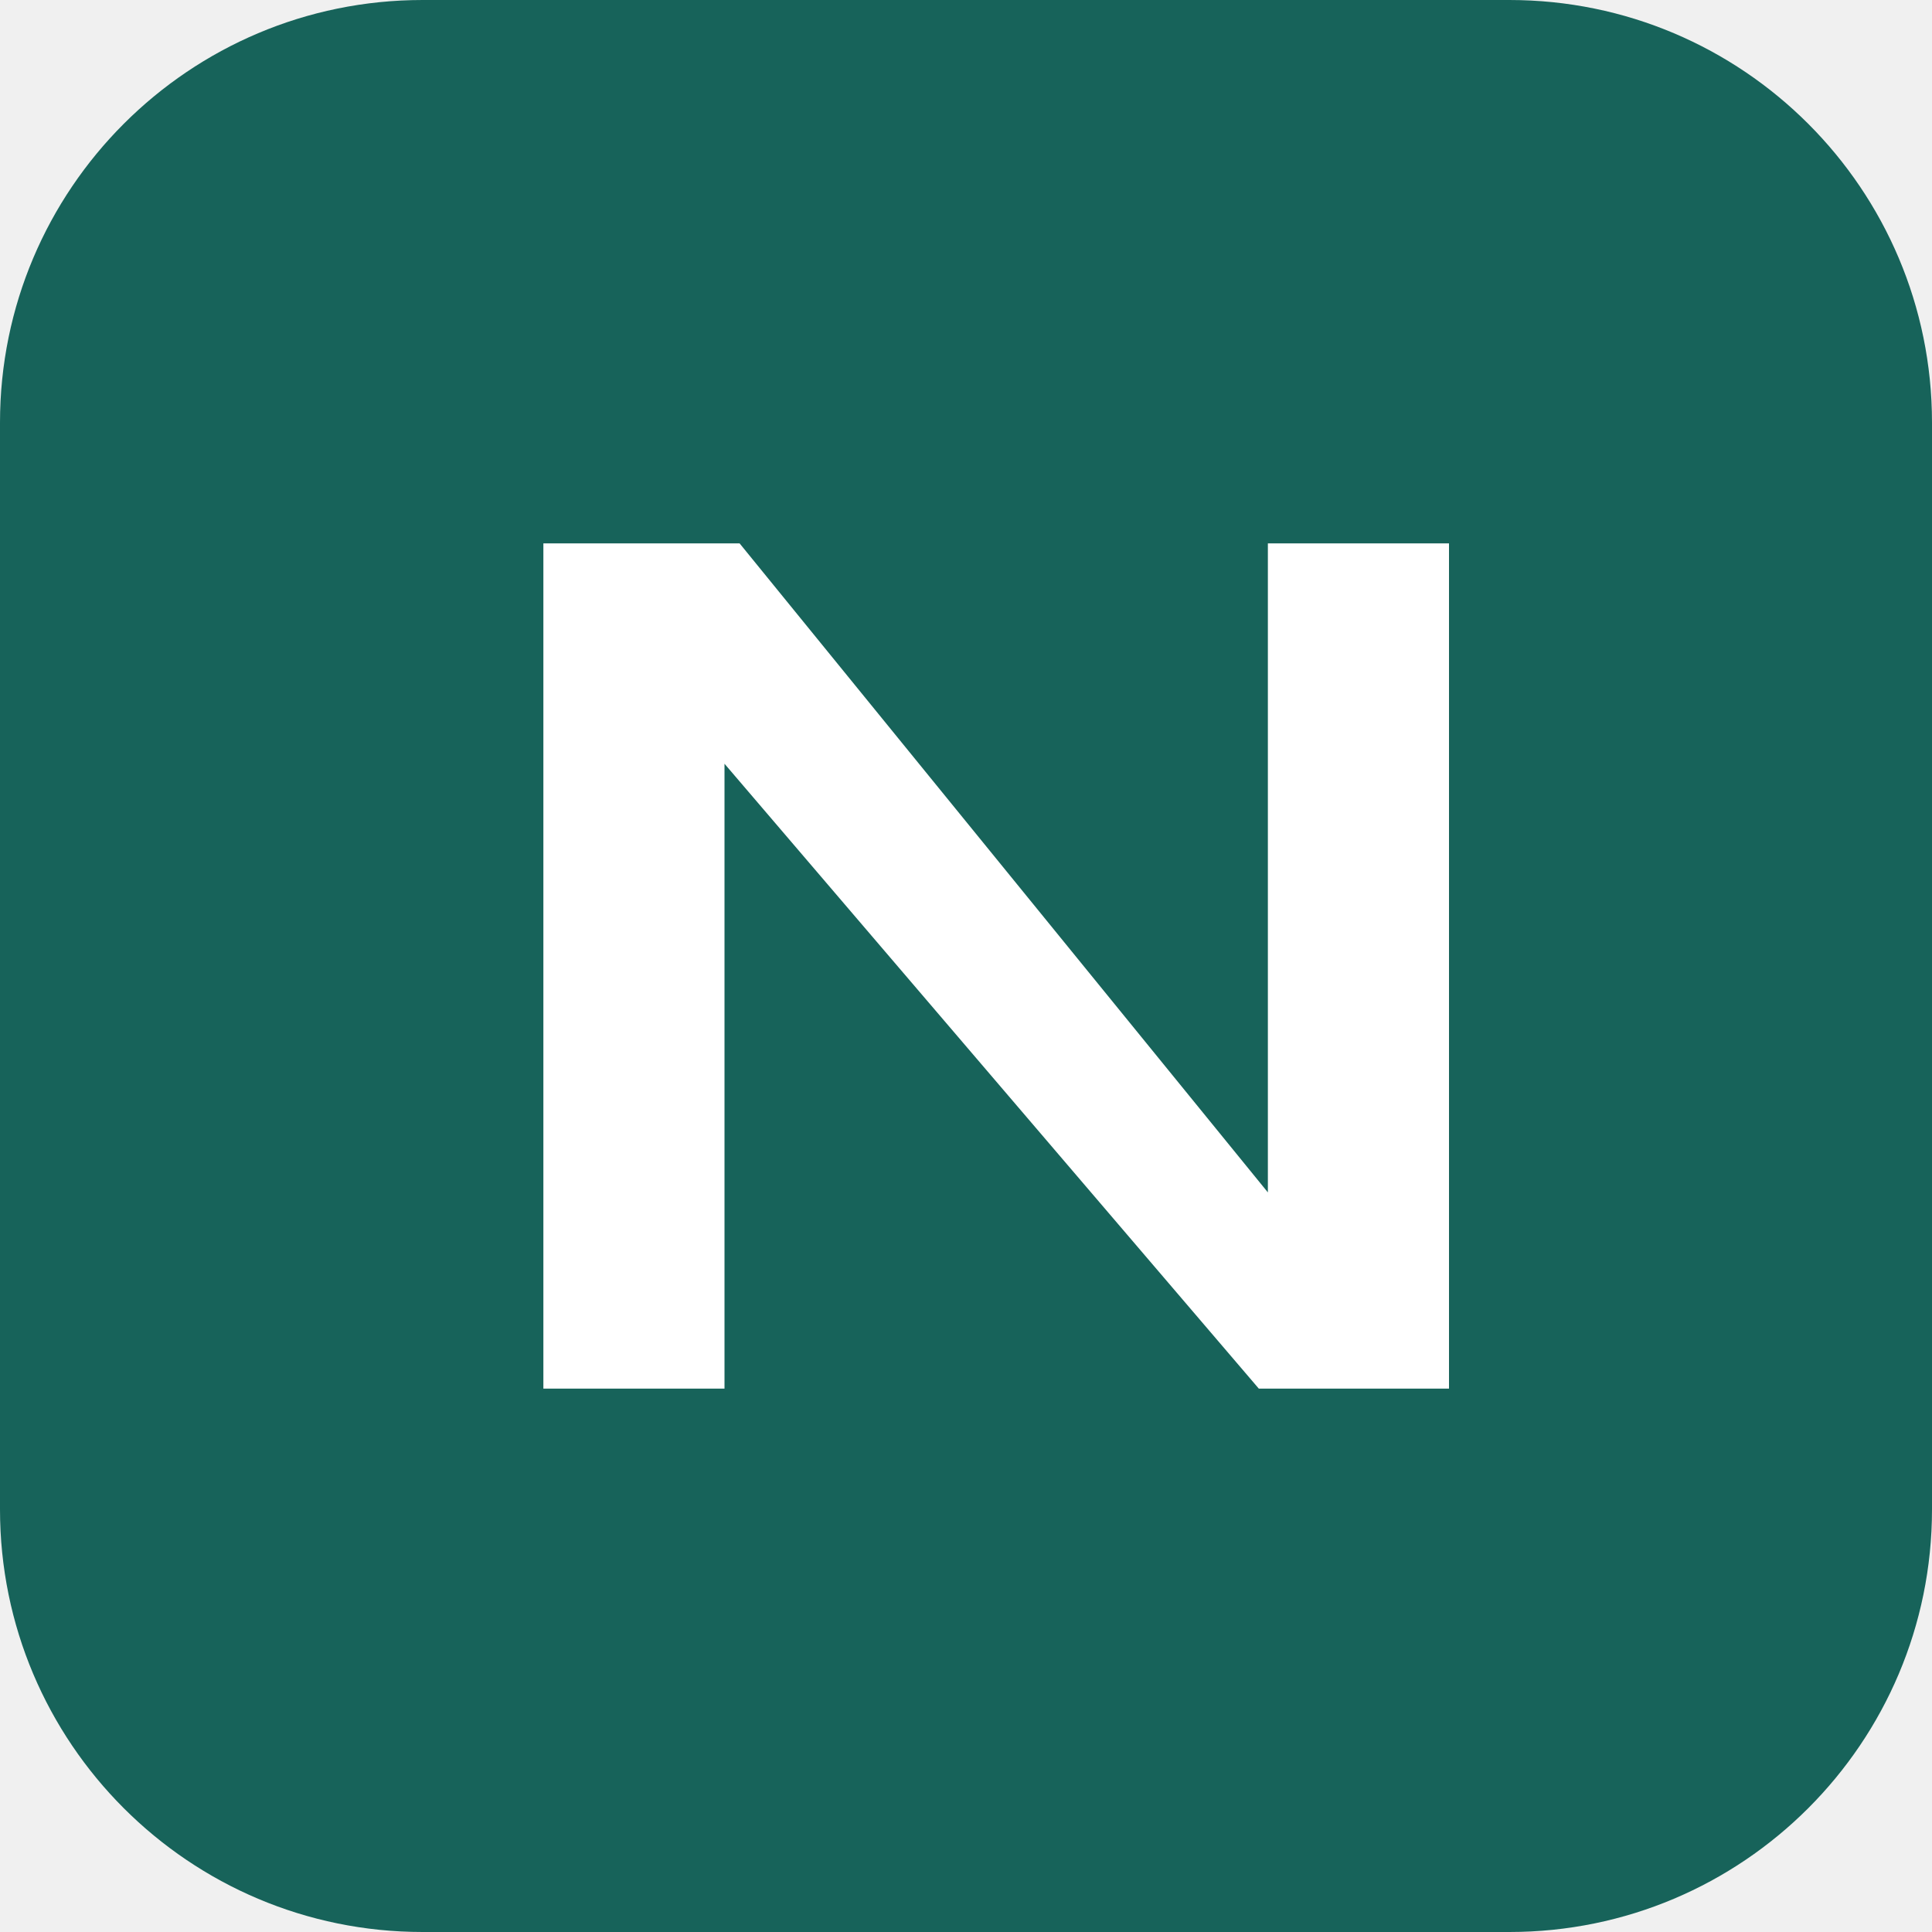
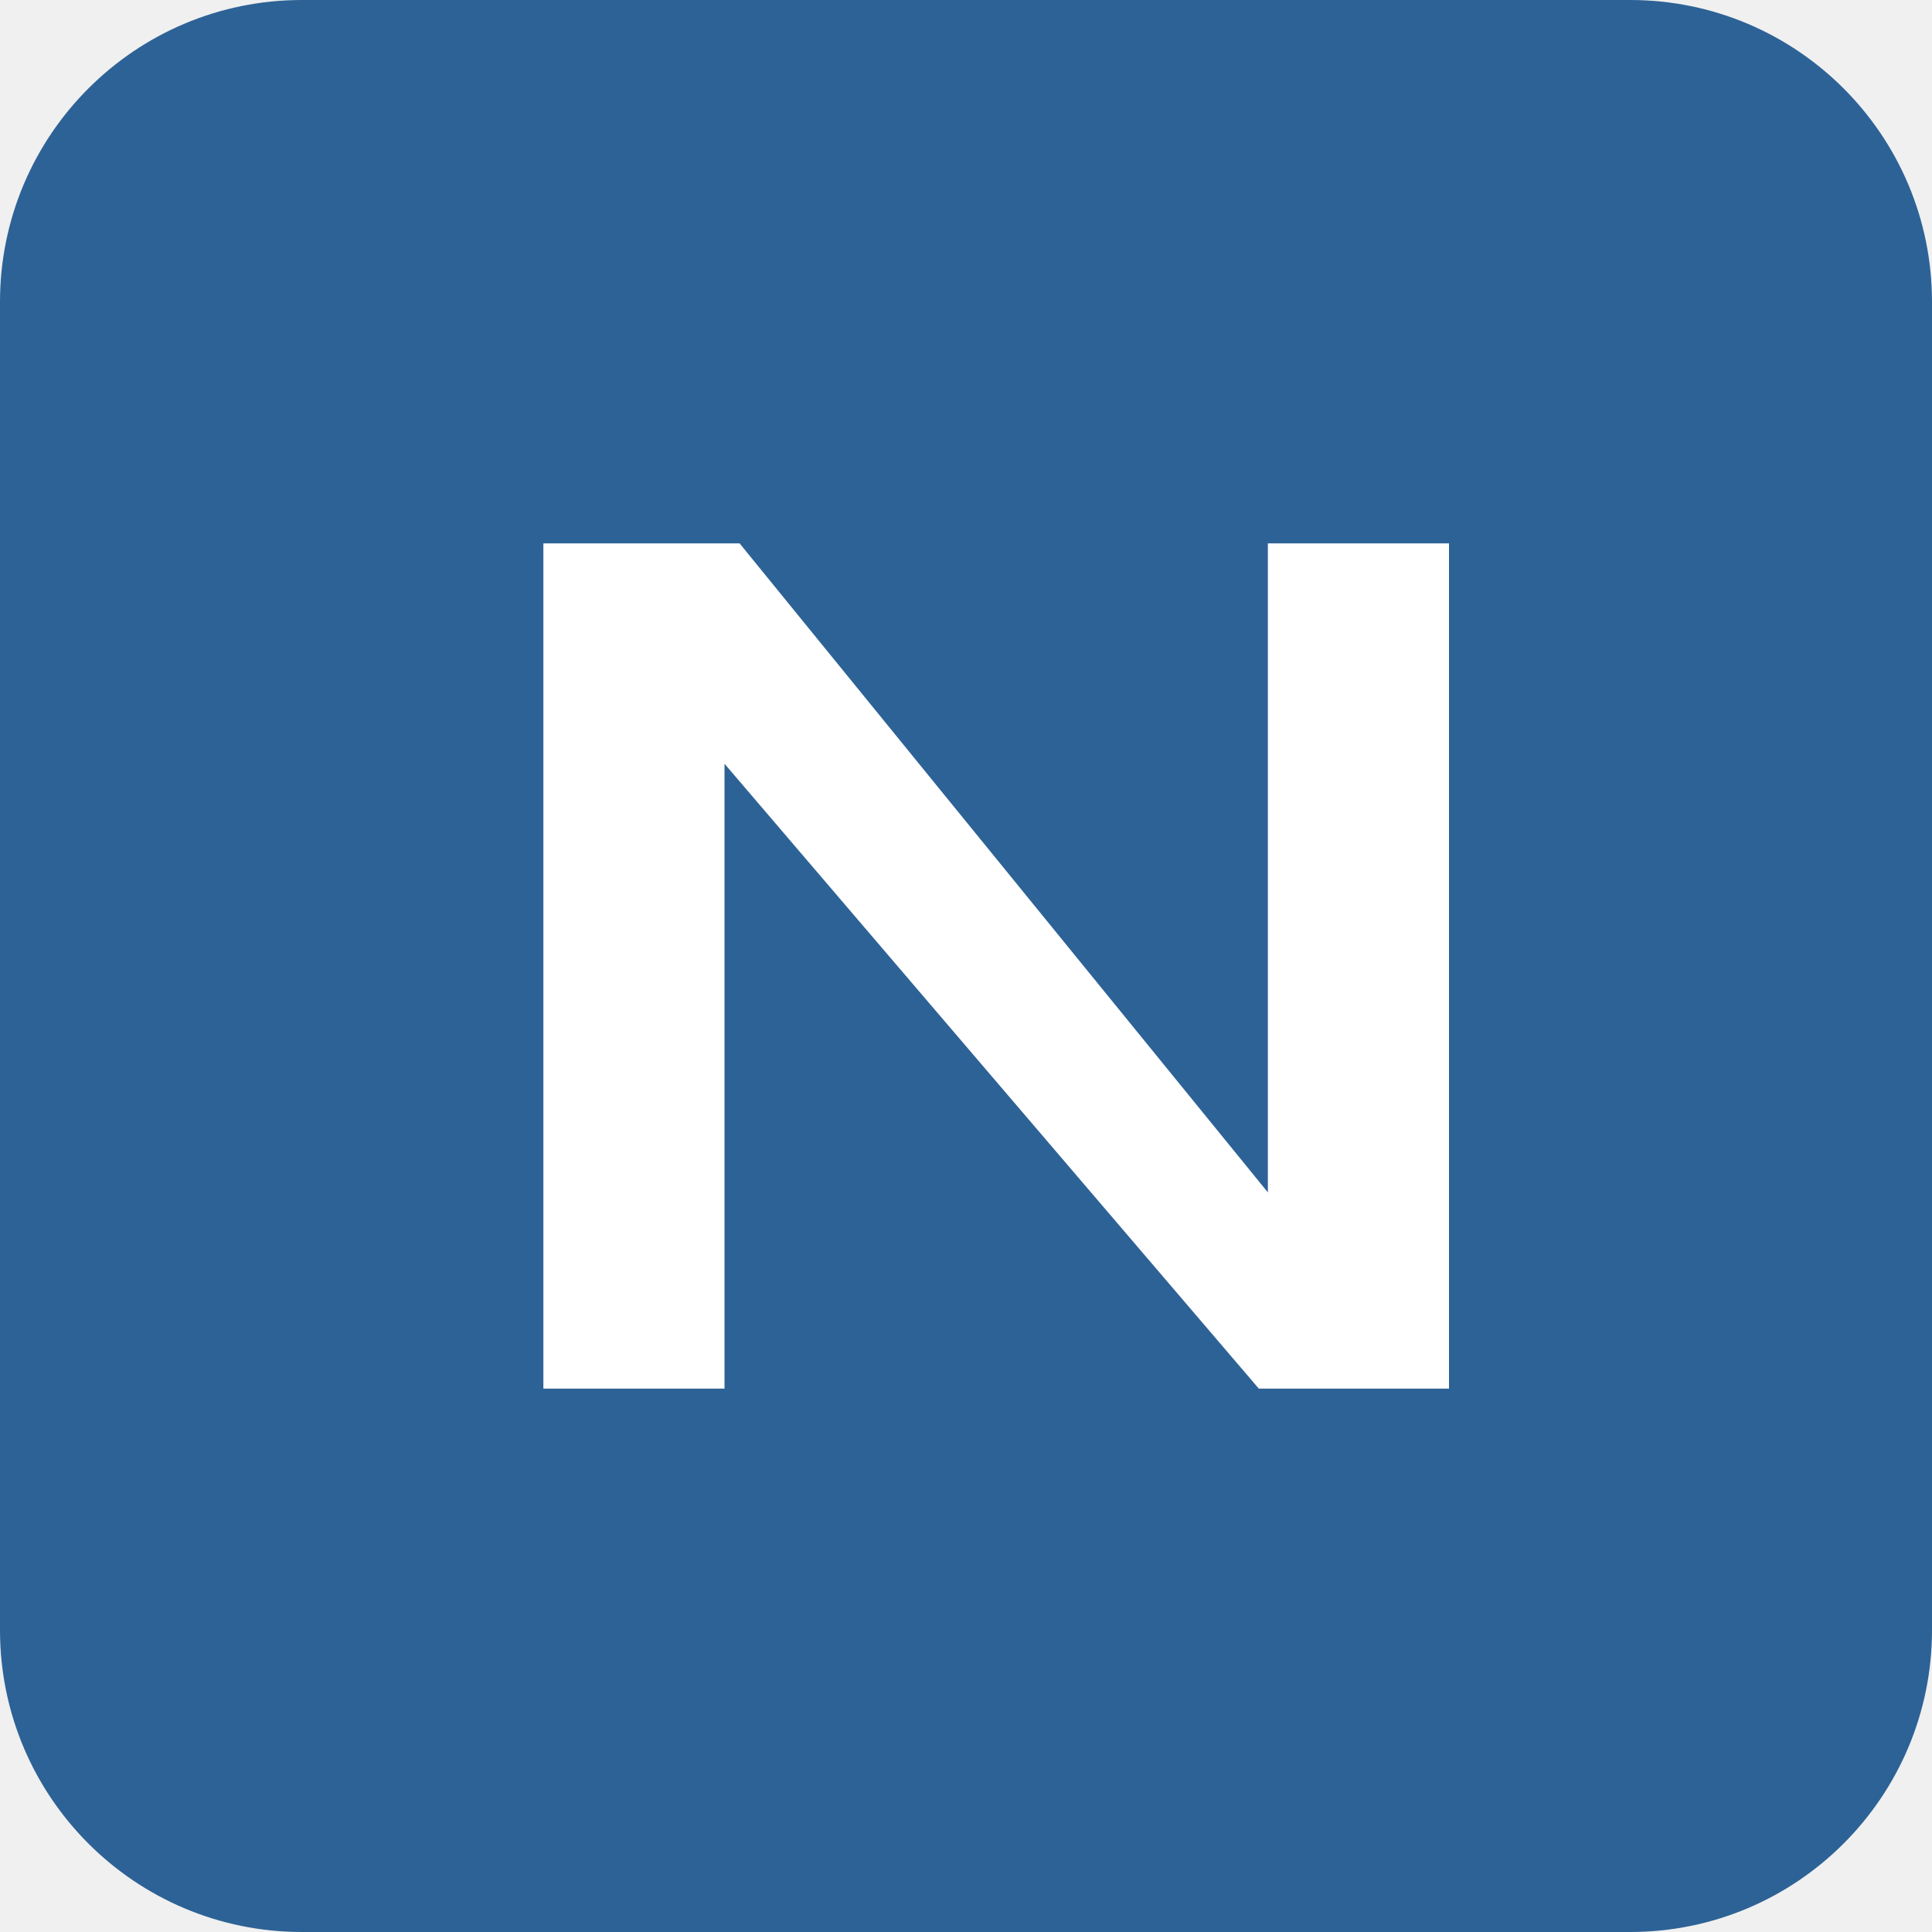
<svg xmlns="http://www.w3.org/2000/svg" viewBox="0 0 64 64" role="img" aria-label="NPS Rust">
-   <rect width="64" height="64" rx="14" fill="#17635a" />
+   <rect width="64" height="64" rx="10" fill="#2d6296" />
  <path d="M18 46V18h6.5L42 39.5V18h6v28h-6.3L24 25.3V46z" fill="#ffffff" />
</svg>
